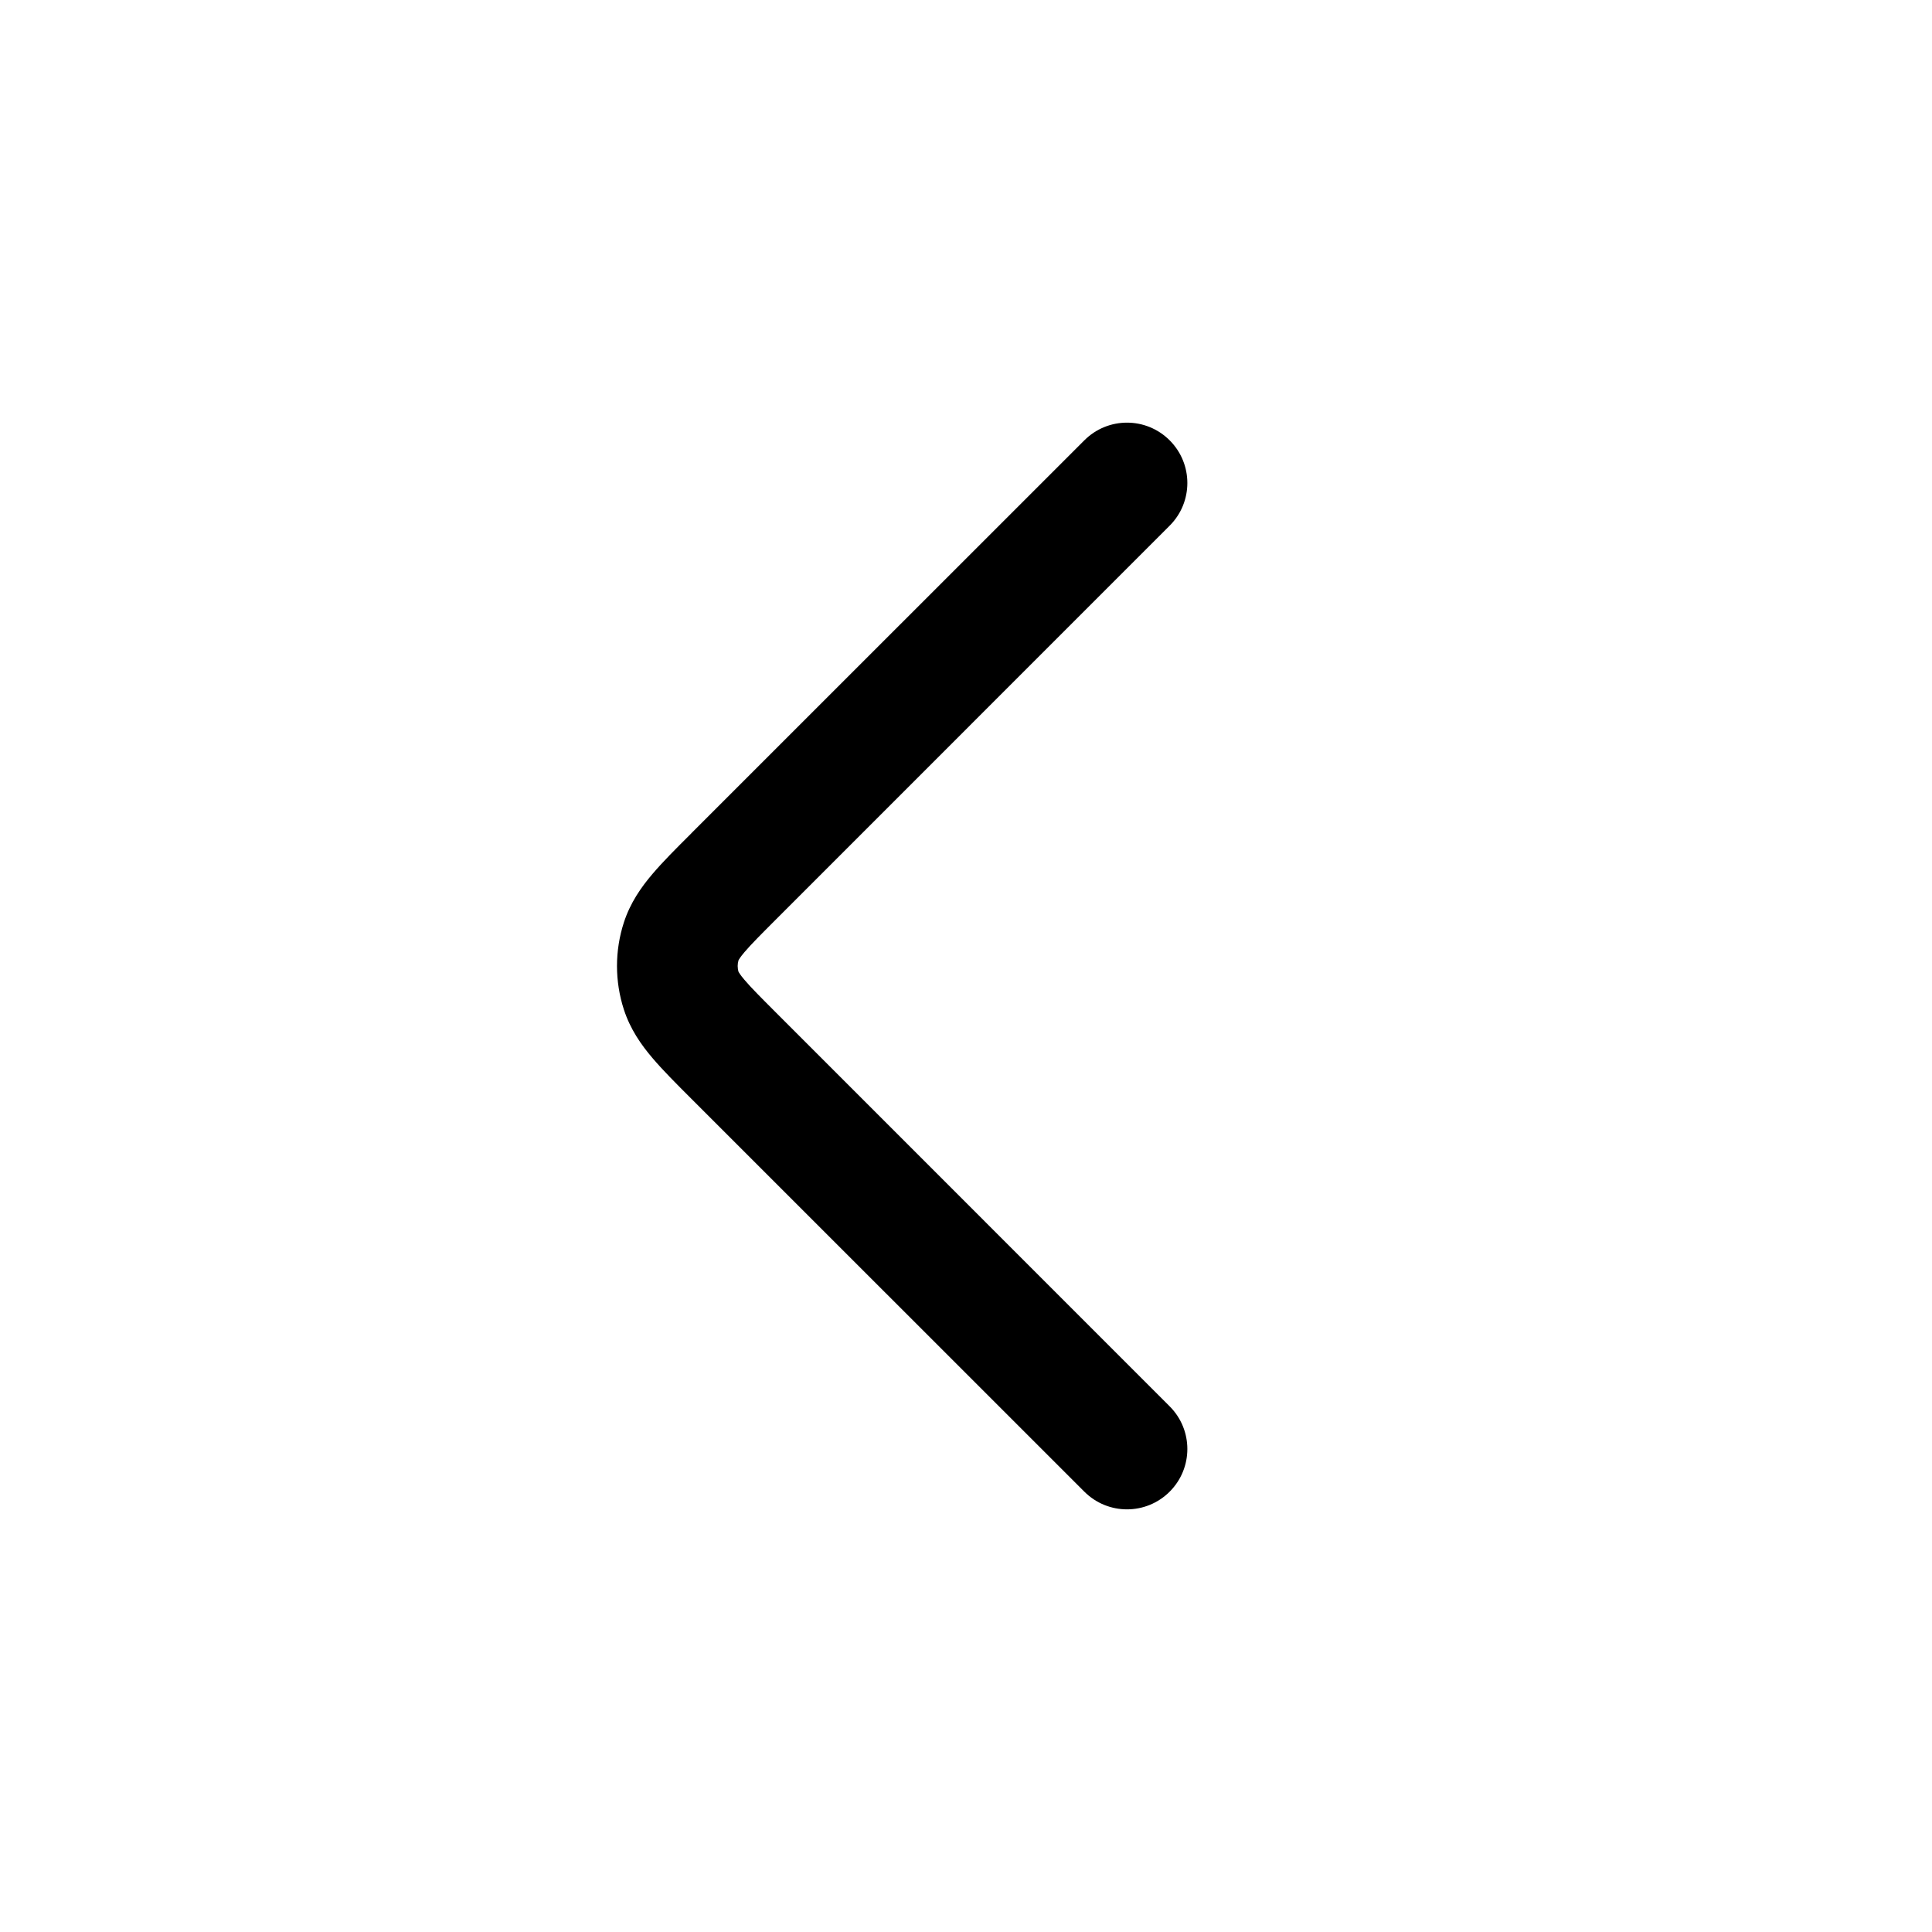
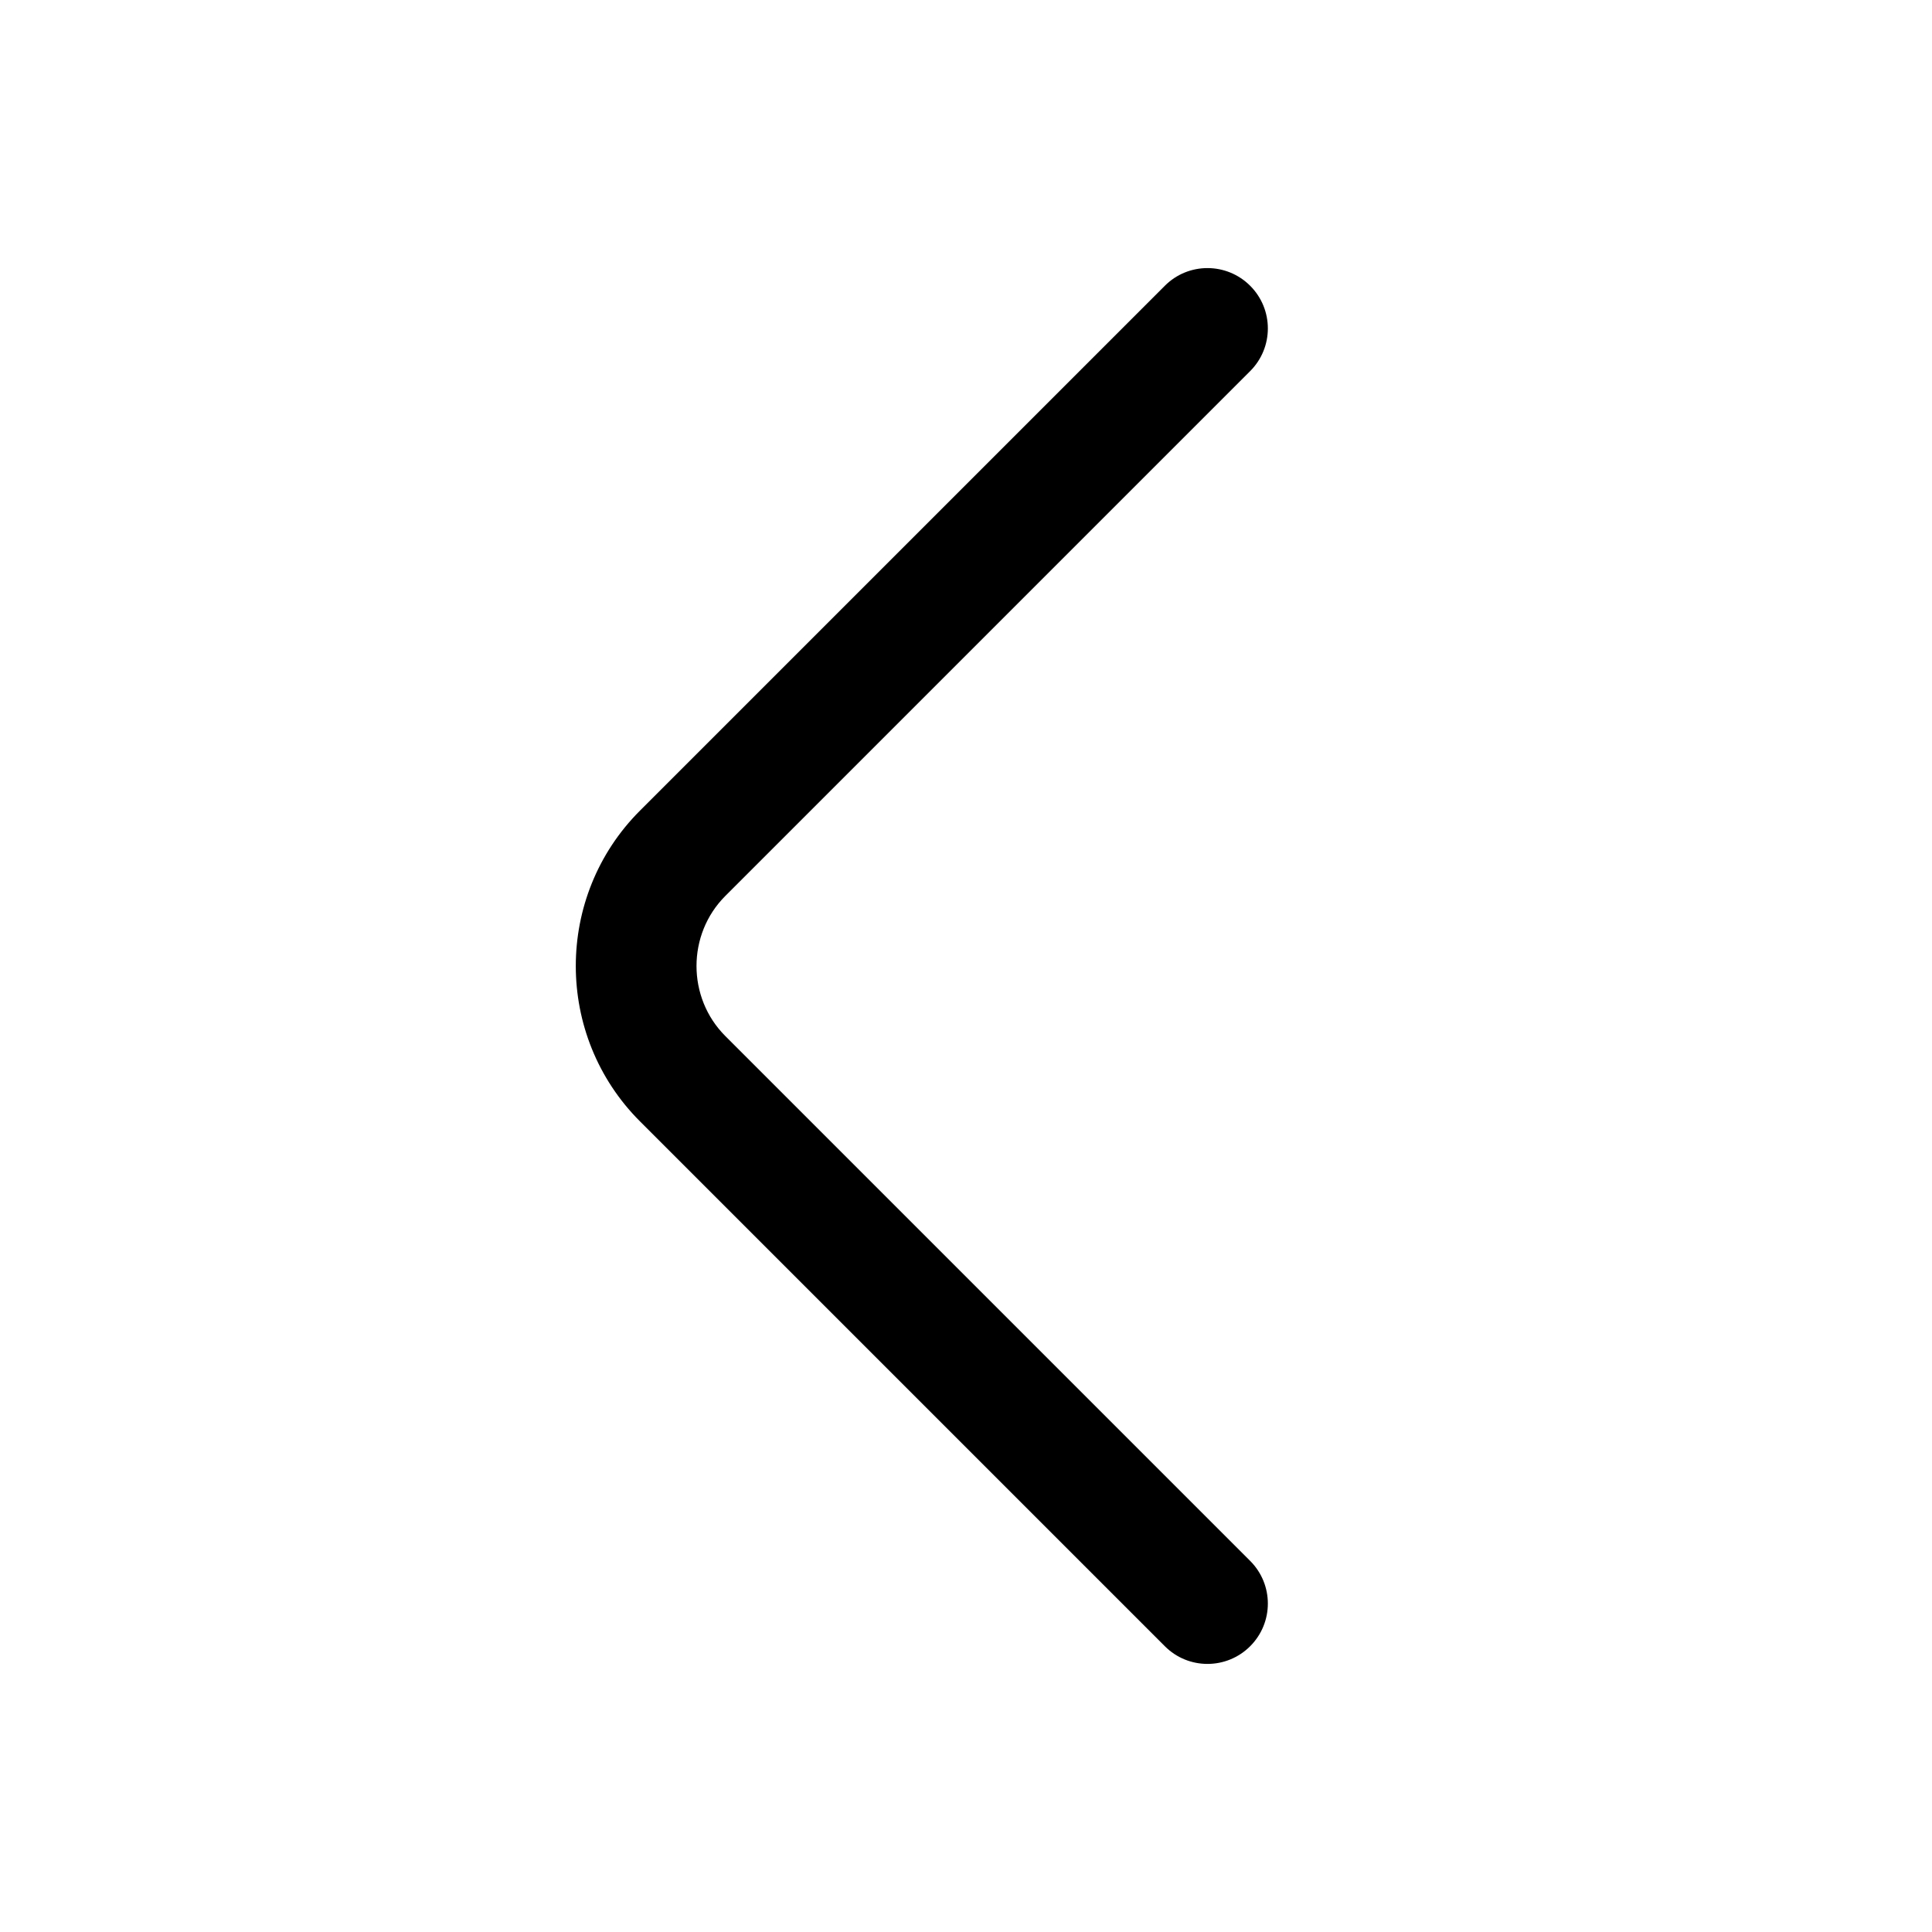
- <svg xmlns="http://www.w3.org/2000/svg" id="chevron-left" width="24" height="24" viewBox="0 0 24 24">
-   <path d="M14.53 5.47C14.823 5.763 14.823 6.237 14.53 6.53L9.662 11.399C9.455 11.606 9.332 11.729 9.248 11.828C9.197 11.888 9.18 11.918 9.175 11.926C9.16 11.974 9.16 12.026 9.175 12.074C9.18 12.082 9.197 12.112 9.248 12.172C9.332 12.271 9.455 12.394 9.662 12.601L14.53 17.47C14.823 17.763 14.823 18.237 14.53 18.53C14.237 18.823 13.763 18.823 13.47 18.53L8.582 13.643C8.4 13.461 8.233 13.294 8.105 13.143C7.966 12.98 7.83 12.787 7.75 12.541C7.636 12.189 7.636 11.811 7.75 11.459C7.83 11.213 7.966 11.02 8.105 10.857C8.233 10.706 8.4 10.539 8.583 10.357C8.589 10.351 8.595 10.345 8.601 10.338L13.47 5.47C13.763 5.177 14.237 5.177 14.53 5.47Z" />
+ <svg xmlns="http://www.w3.org/2000/svg" width="24" height="24" viewBox="0 0 24 24">
+   <g id="vuesax/linear/arrow-left">
+     <path id="Union" fill-rule="evenodd" clip-rule="evenodd" d="M15.53 3.55C15.823 3.843 15.823 4.317 15.53 4.61L9.01 11.13C8.533 11.607 8.533 12.393 9.01 12.87L15.53 19.39C15.823 19.683 15.823 20.157 15.53 20.45C15.237 20.743 14.762 20.743 14.47 20.45L7.95 13.93C6.887 12.867 6.887 11.133 7.95 10.07L14.47 3.55C14.762 3.257 15.237 3.257 15.53 3.55Z" />
+   </g>
</svg>
